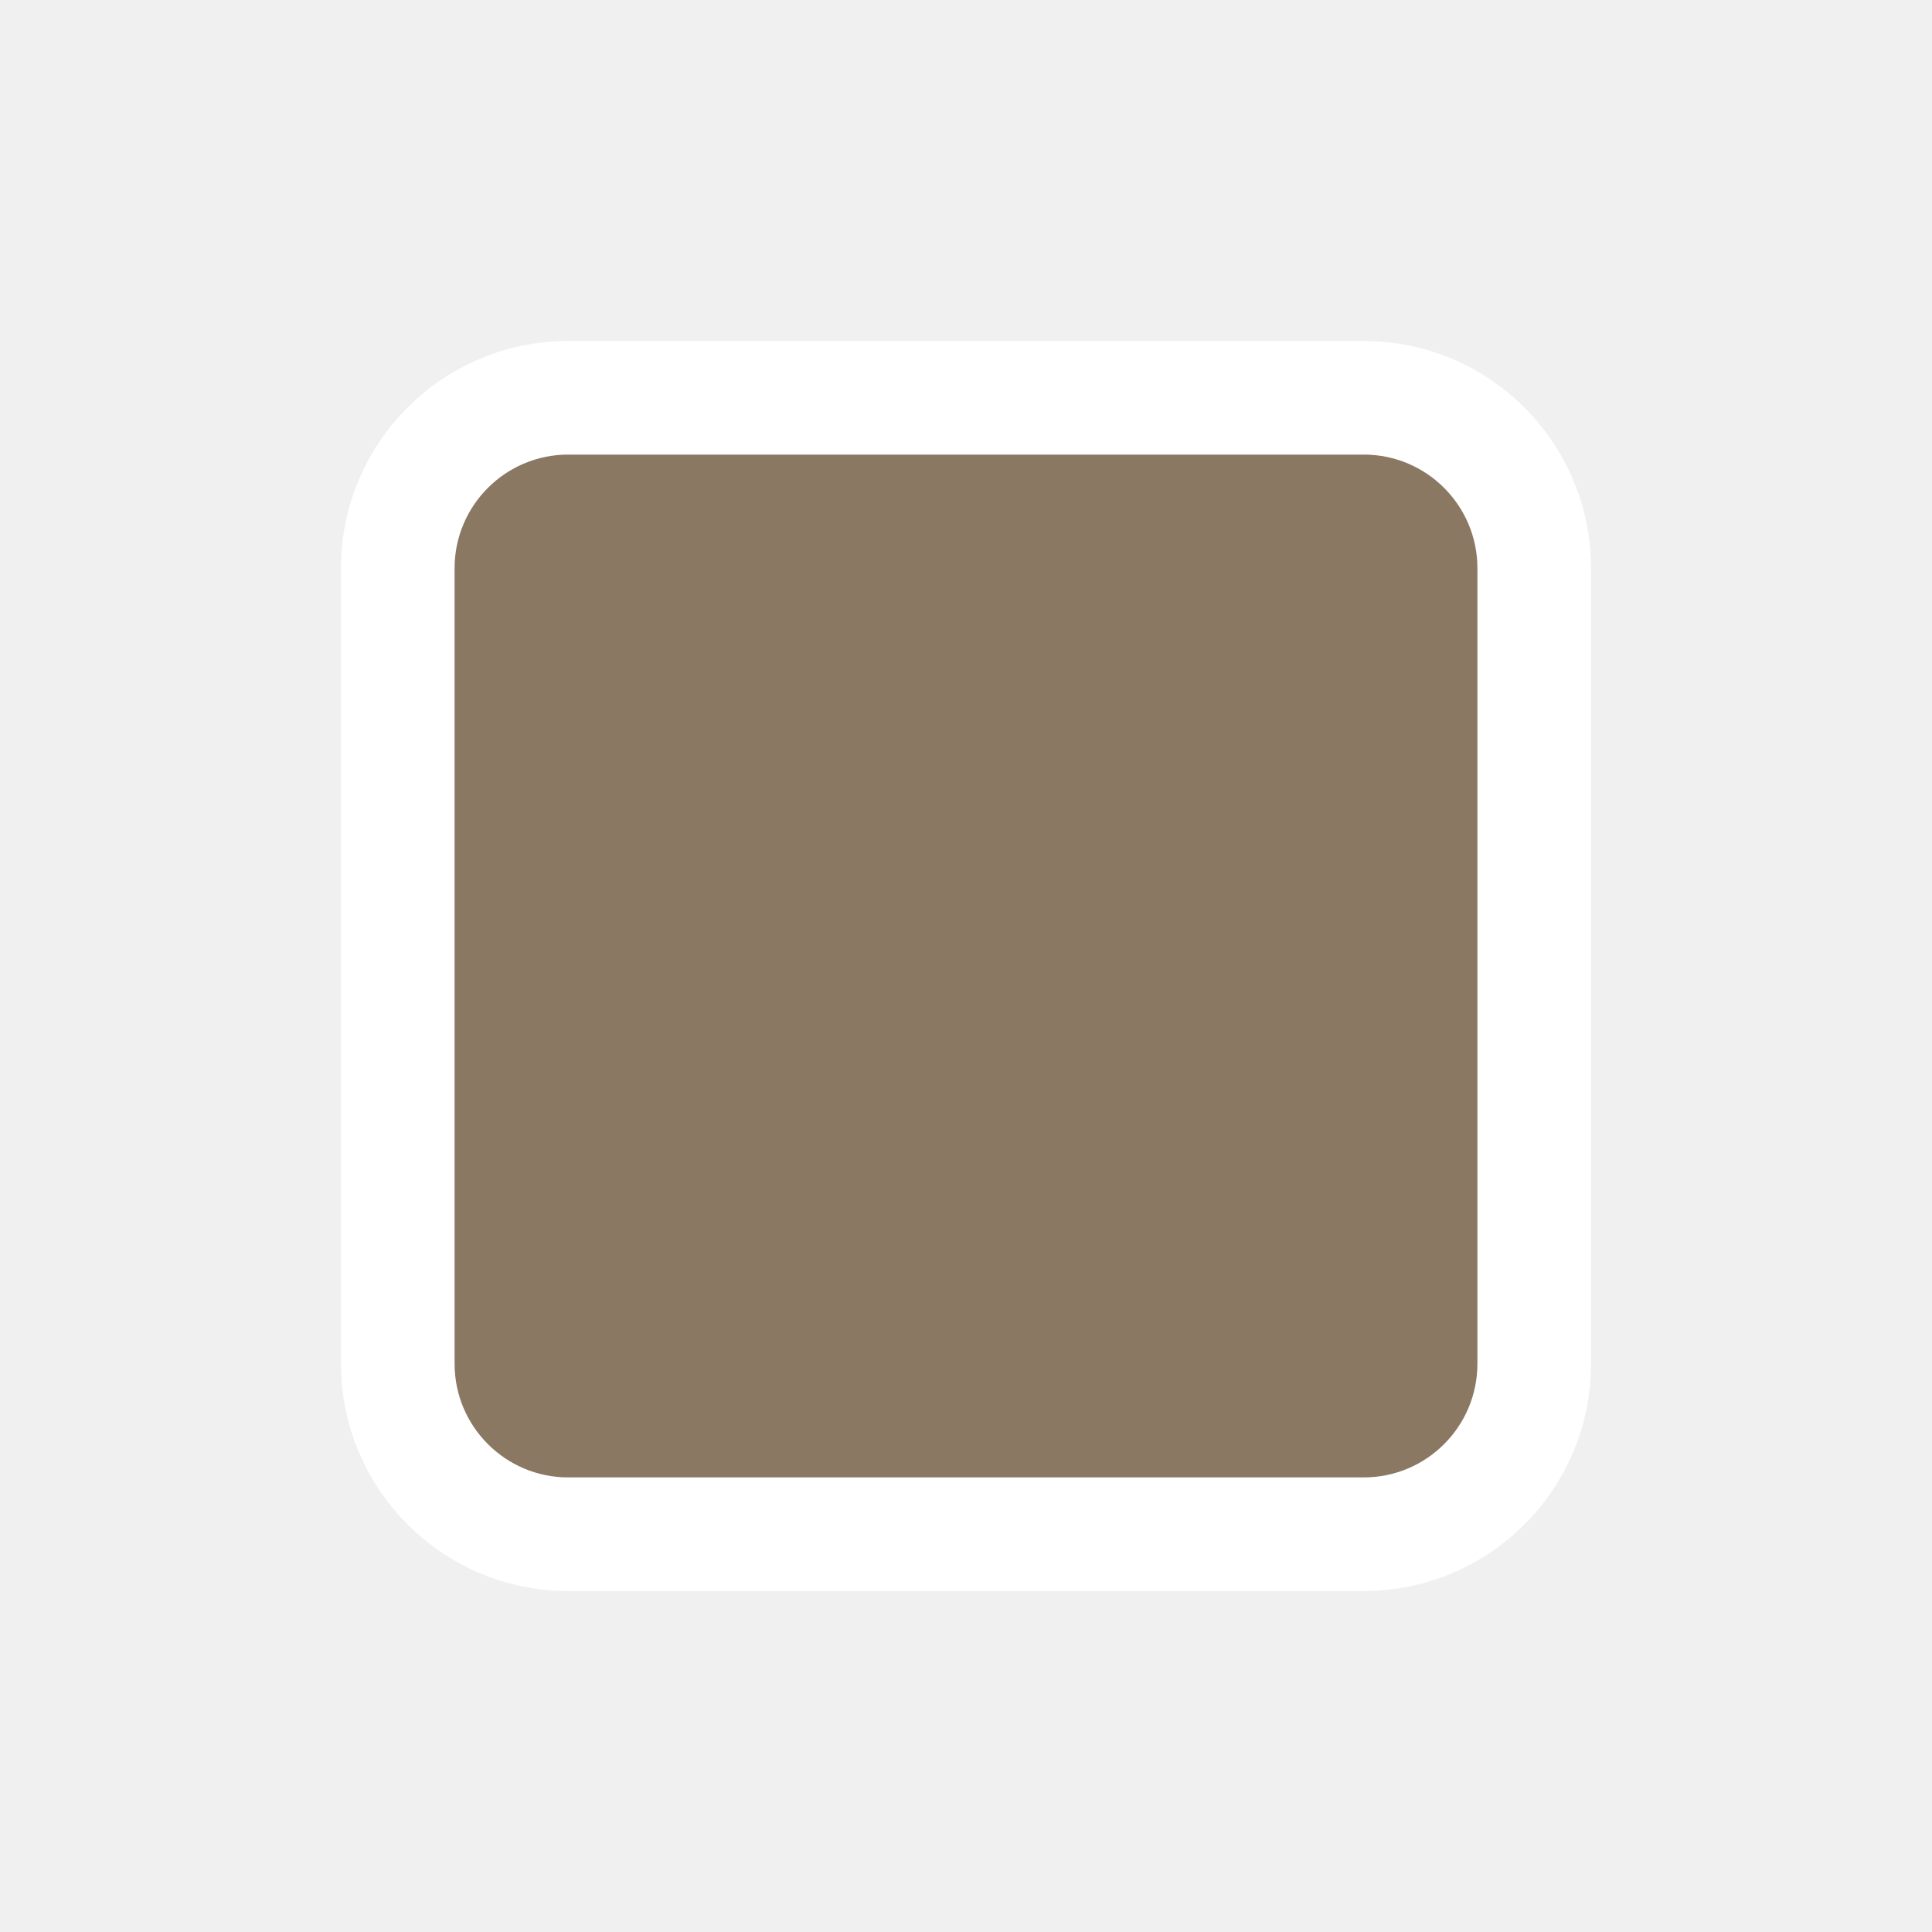
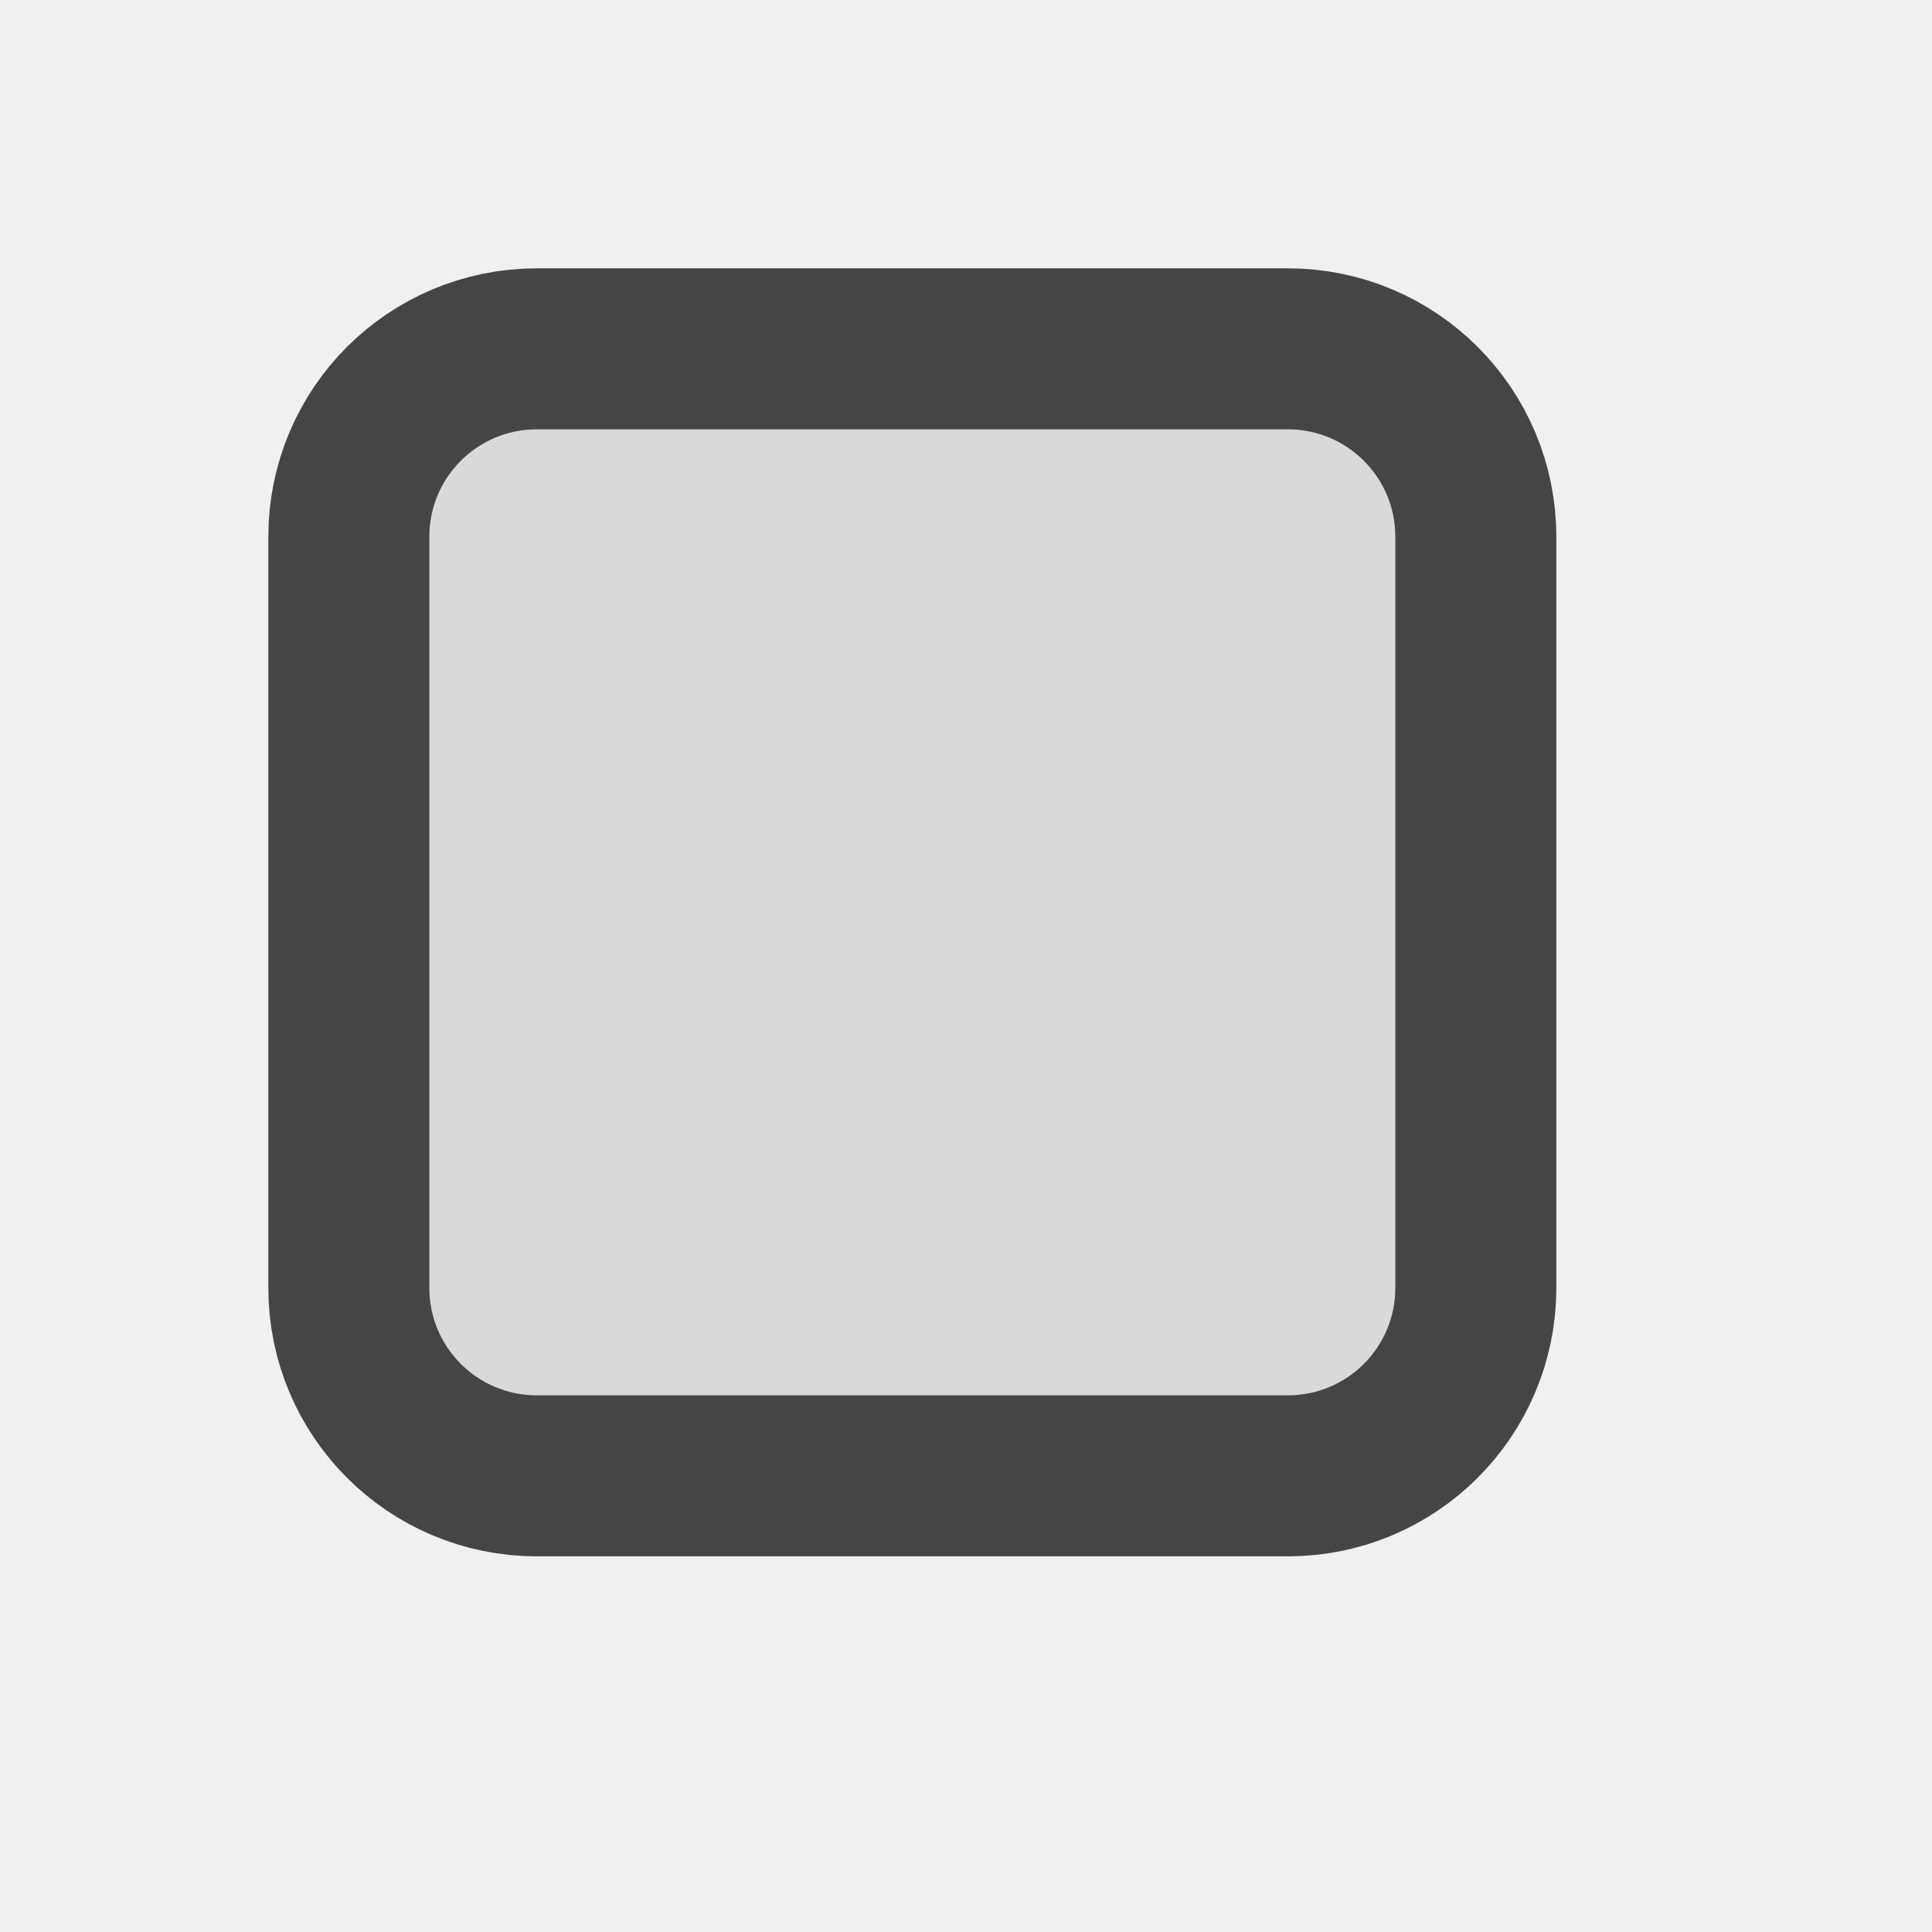
- <svg xmlns="http://www.w3.org/2000/svg" viewBox="0 0 17 17" height="17" width="17">
-   <rect fill="none" x="0" y="0" width="17" height="17" />
-   <path fill="#ffffff" transform="translate(3 3)" d="M9,10H2c-0.552,0-1-0.448-1-1V2c0-0.552,0.448-1,1-1h7c0.552,0,1,0.448,1,1v7C10,9.552,9.552,10,9,10z" style="stroke-linejoin:round;stroke-miterlimit:4;" stroke="#ffffff" stroke-width="2" />
-   <path fill="#8a7862" transform="translate(3 3)" d="M9,10H2c-0.552,0-1-0.448-1-1V2c0-0.552,0.448-1,1-1h7c0.552,0,1,0.448,1,1v7C10,9.552,9.552,10,9,10z" />
+ <svg xmlns="http://www.w3.org/2000/svg" viewBox="0 0 18 18" height="18" width="18">
+   <rect fill="none" x="0" y="0" width="18" height="18" />
+   <path fill="#454545" transform="translate(3 3)" d="M9,10H2c-0.552,0-1-0.448-1-1V2c0-0.552,0.448-1,1-1h7c0.552,0,1,0.448,1,1v7C10,9.552,9.552,10,9,10z" style="stroke-linejoin:round;stroke-miterlimit:4;" stroke="#454545" stroke-width="3" />
+   <path fill="#d9d9d9" transform="translate(3 3)" d="M9,10H2c-0.552,0-1-0.448-1-1V2c0-0.552,0.448-1,1-1h7c0.552,0,1,0.448,1,1v7C10,9.552,9.552,10,9,10z" />
</svg>
